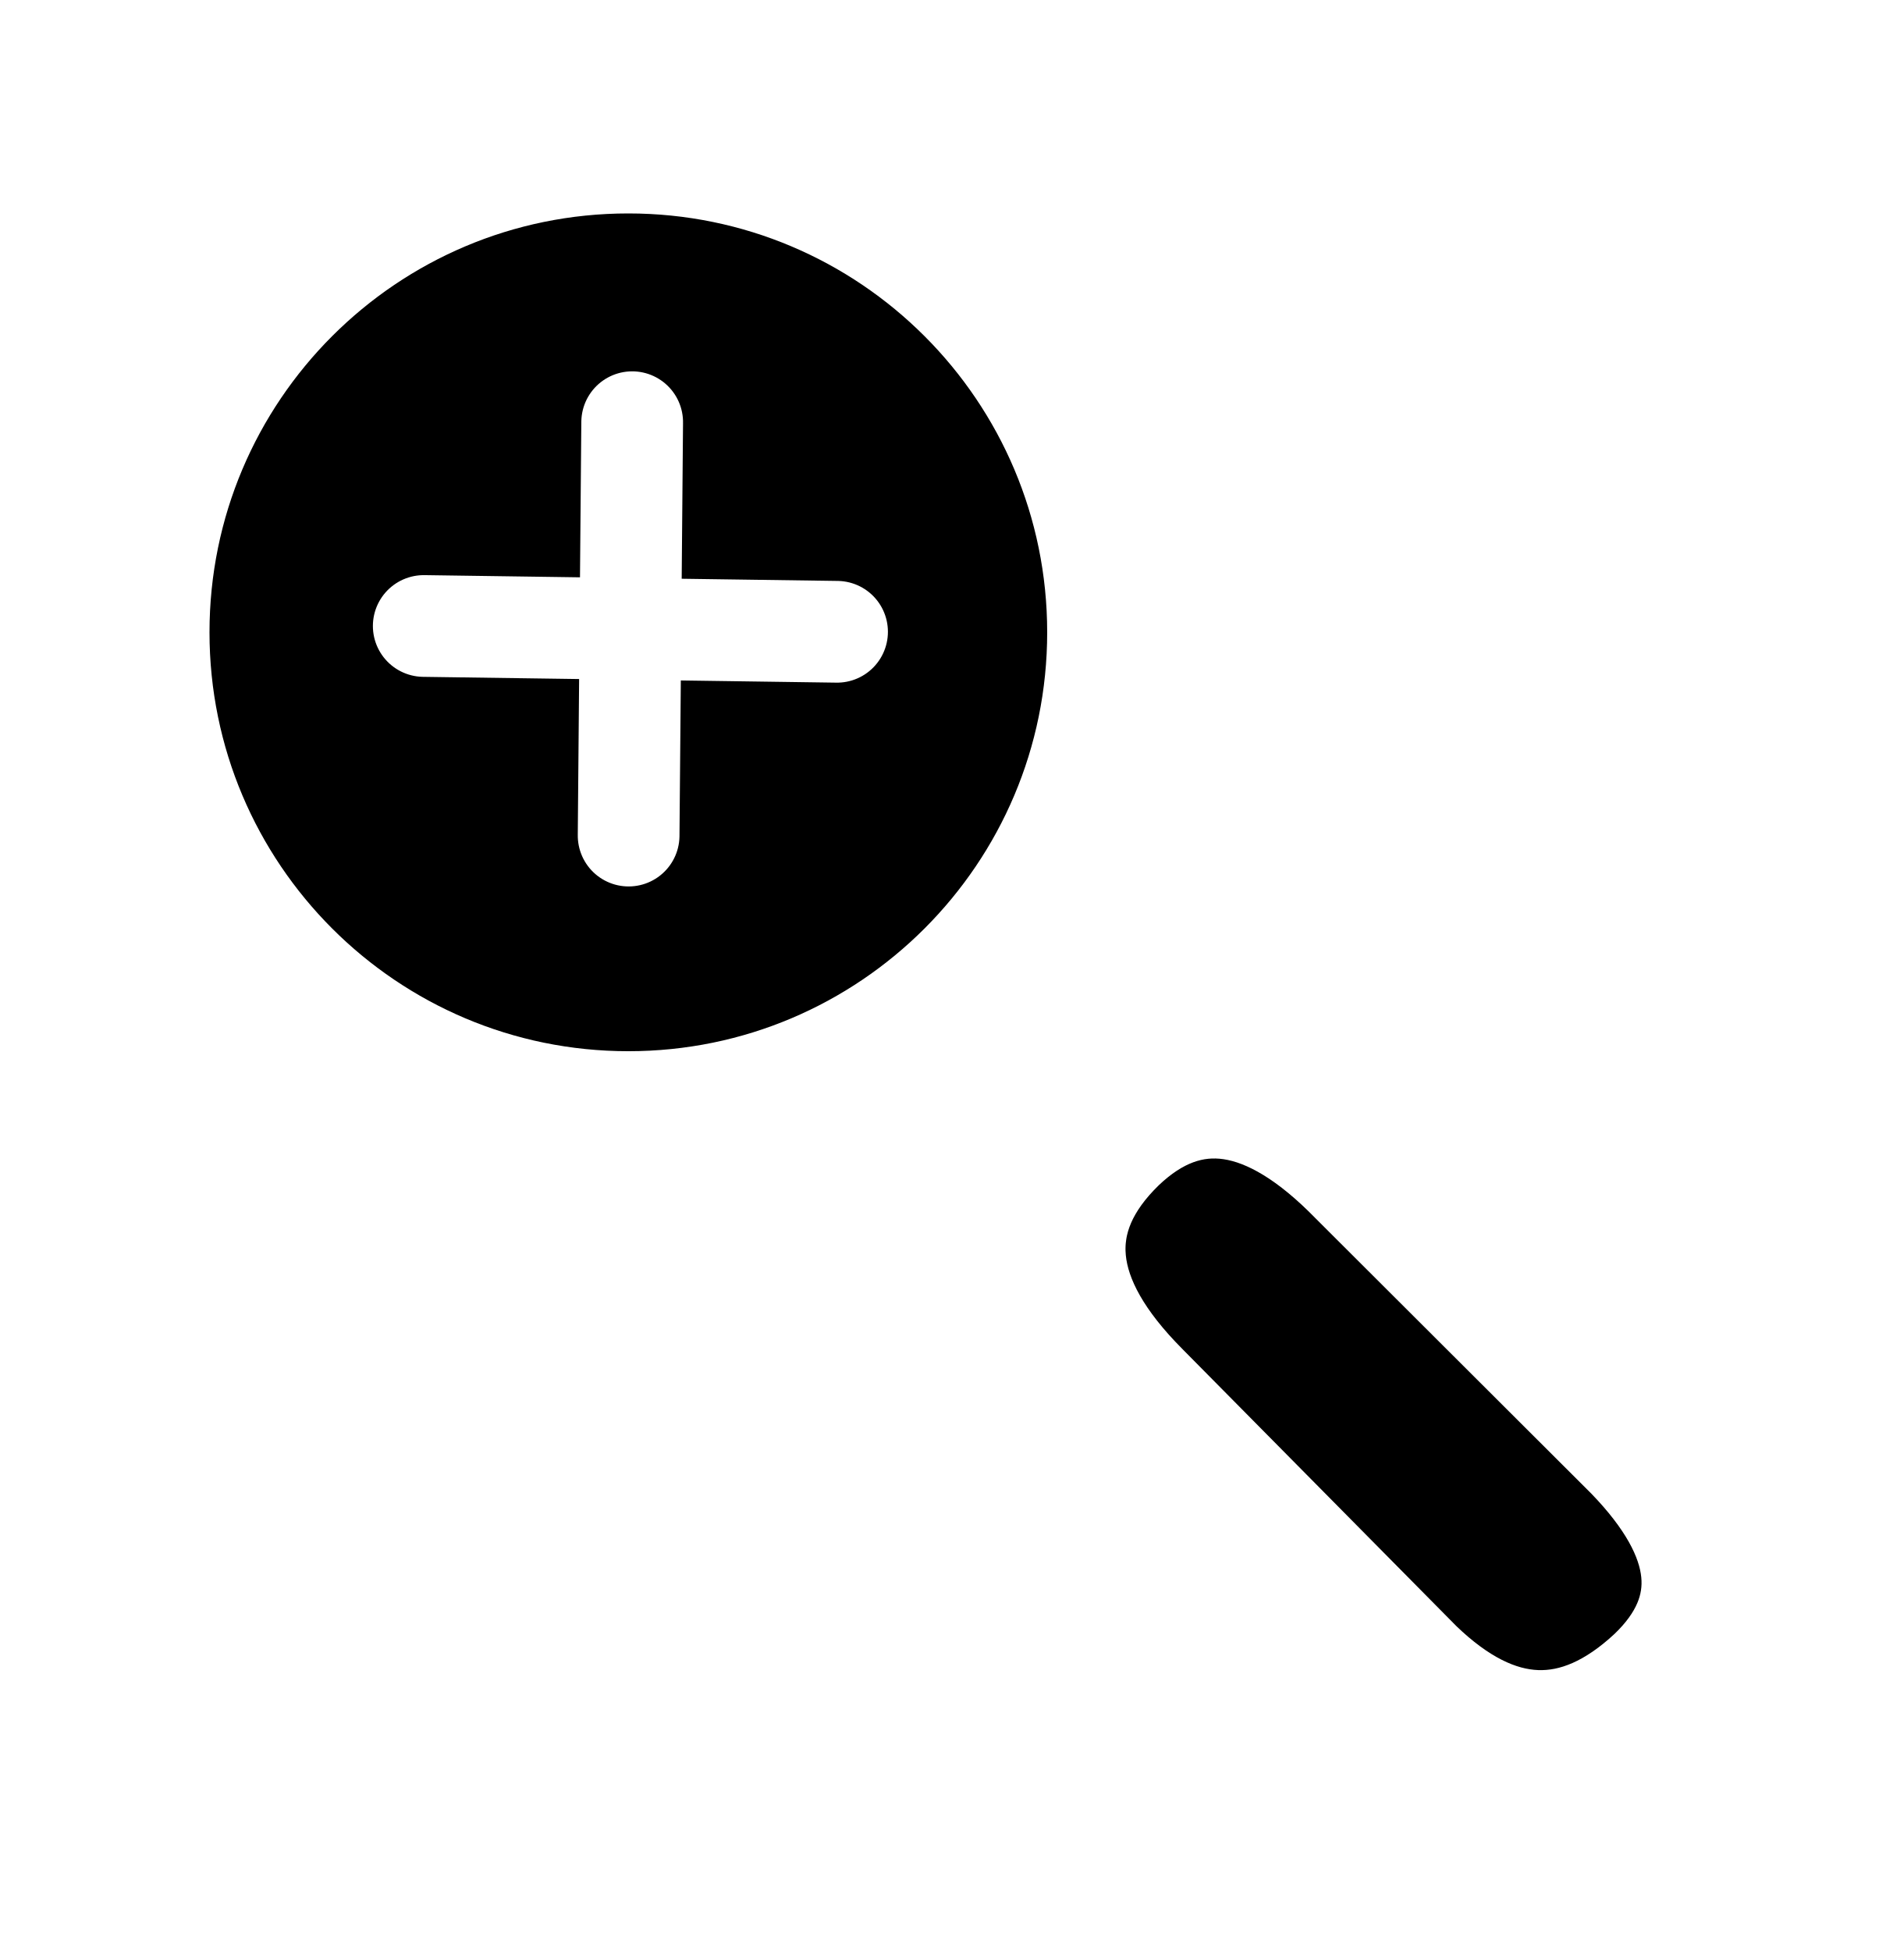
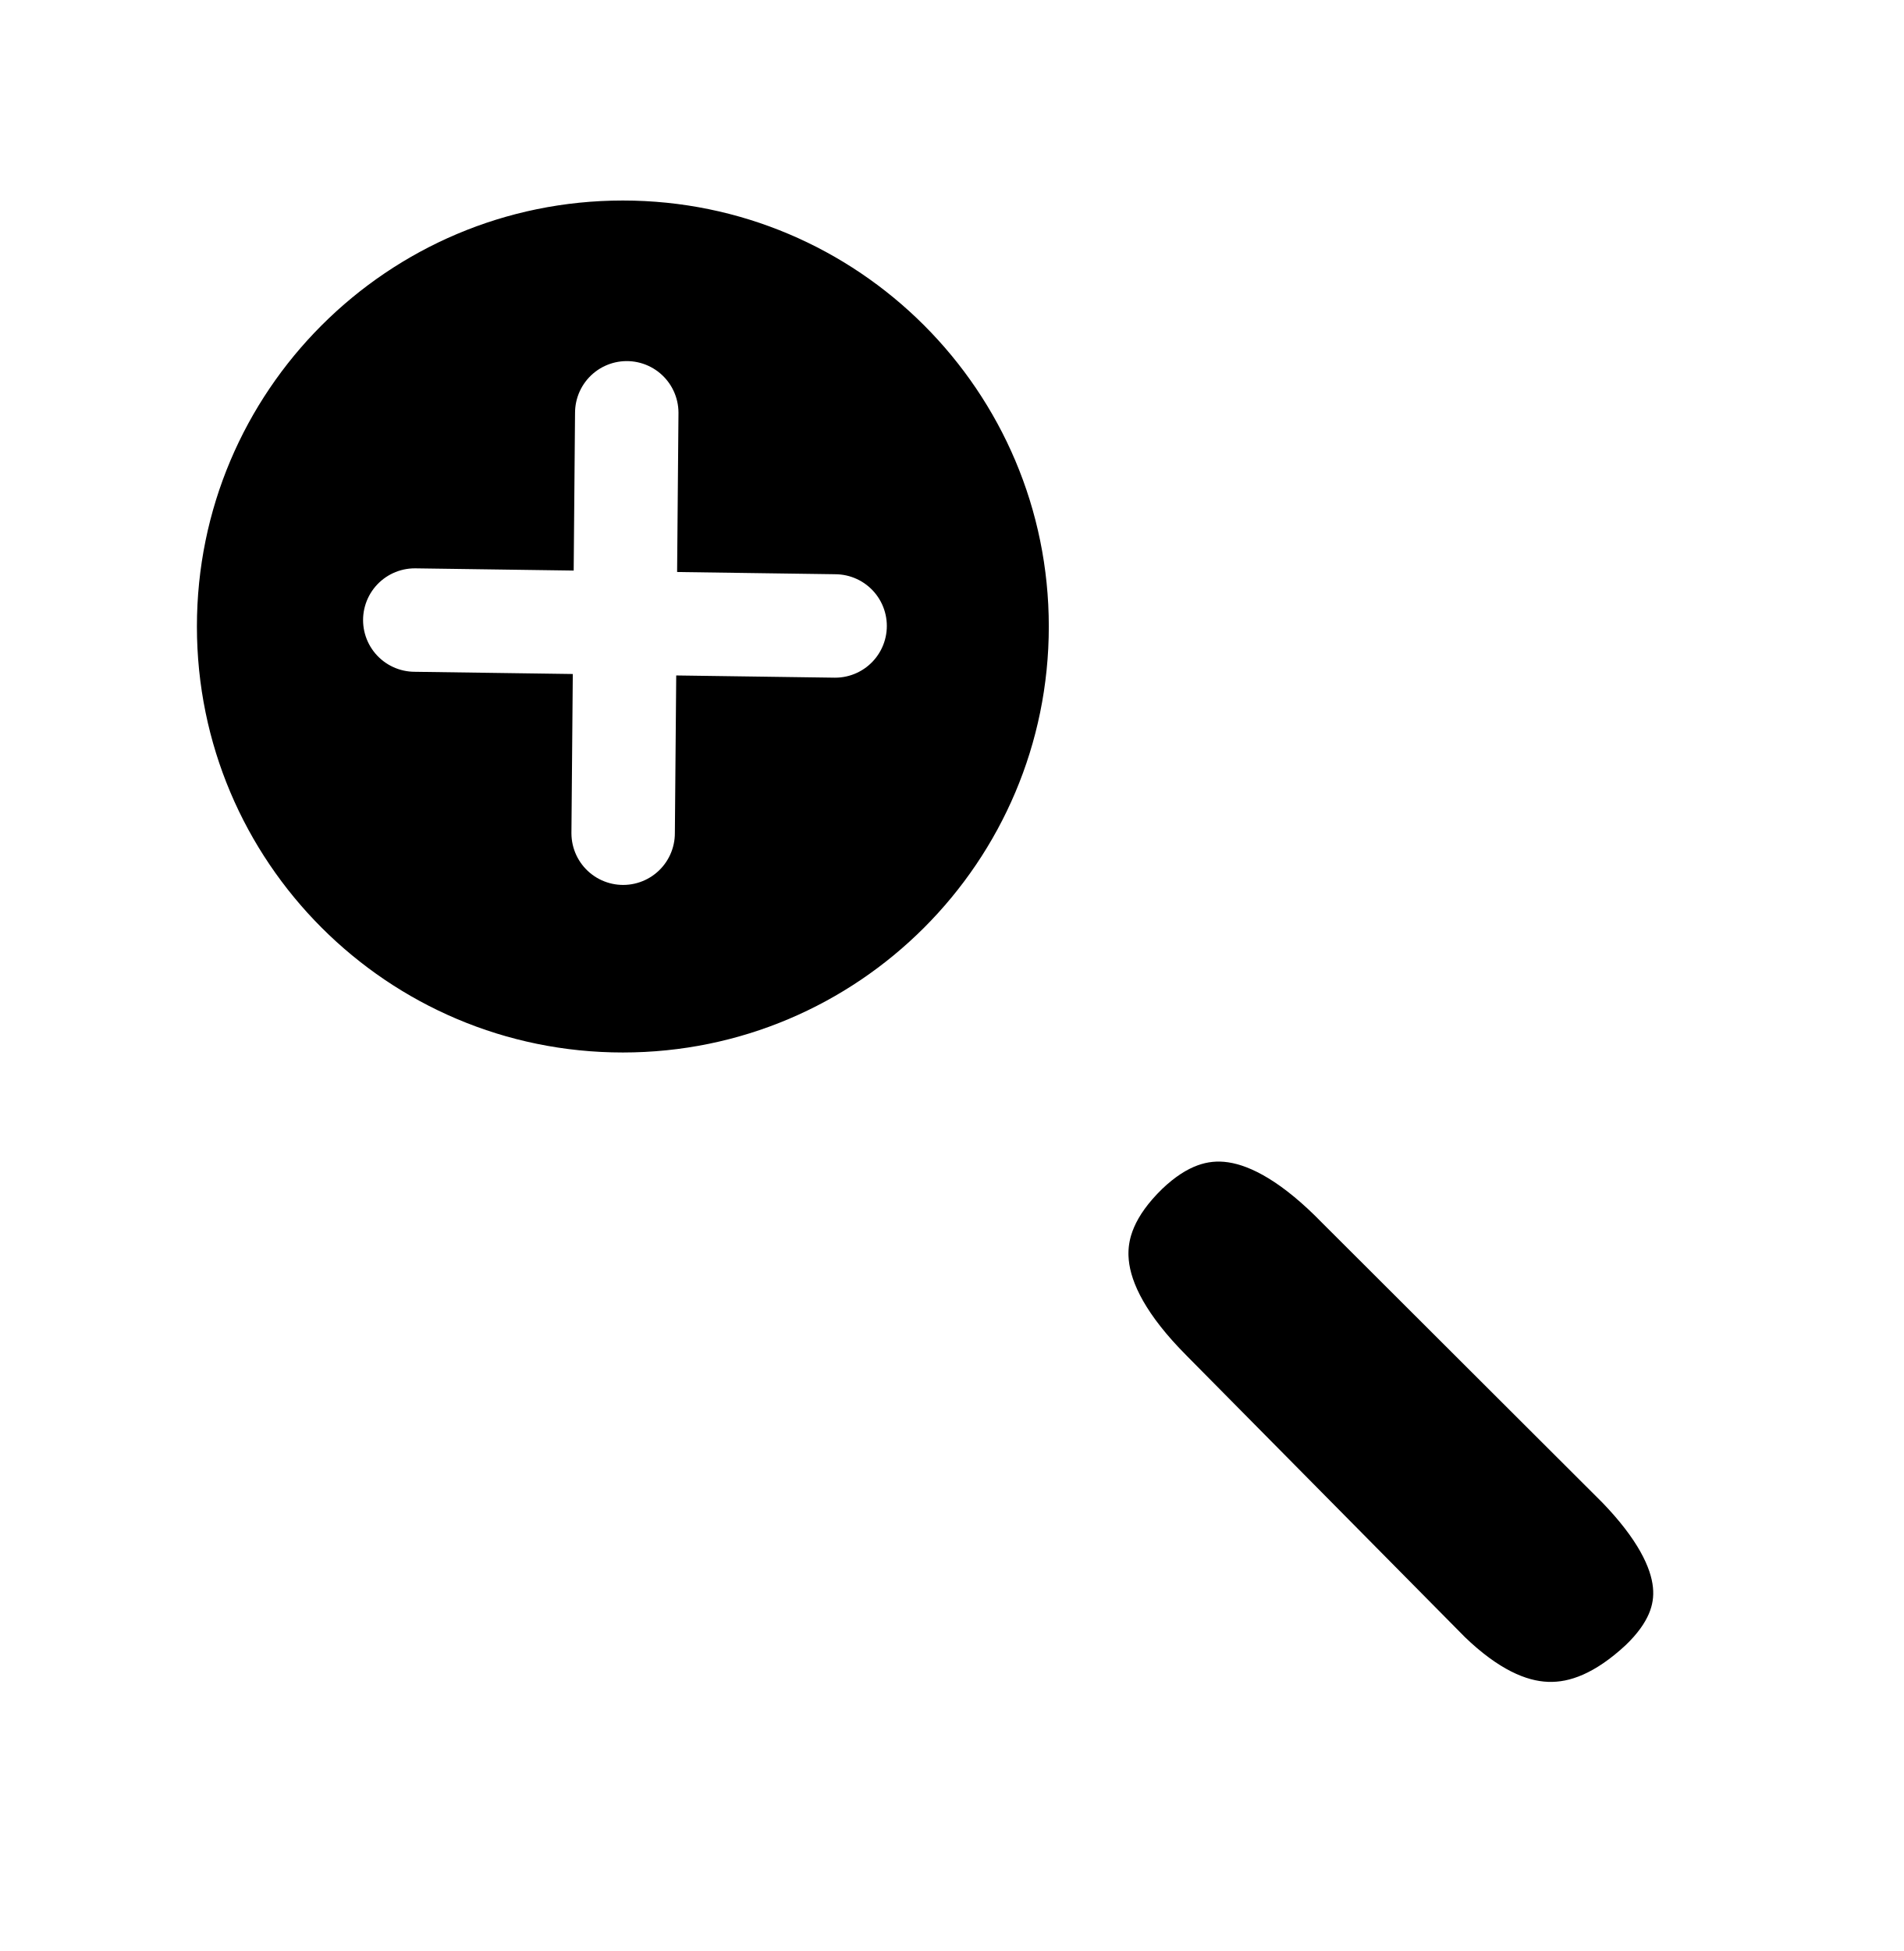
- <svg xmlns="http://www.w3.org/2000/svg" width="100%" height="100%" version="1.1" style="stroke-linecap: round; stroke-linejoin: round; background: rgba(34, 34, 34, 0);" viewBox="334.539 -19.948 187.176 191.805">
-   <g id="SvgjsG4189">
-     <line id="SvgjsLine8596" x1="-17.053" y1="-17.906" x2="14.523" y2="15.249" style="stroke: rgb(255, 255, 255); stroke-opacity: 1; stroke-width: 10; fill: rgb(0, 0, 0); fill-opacity: 0;" transform="matrix(0.9994482,-0.03321534,0.03321534,0.9994482,444.7679,94.37951)" />
-     <path id="SvgjsPath2872" d="M759.705 98.862Q759.326 80.67 774.116 80.539Q787.869 80.539 788.045 98.499L788.961 136.802Q789.061 153.385 776.049 153.385Q761.021 153.197 760.371 137.258L759.705 98.955 " style="stroke: rgb(255, 255, 255); stroke-opacity: 1; stroke-width: 10; fill: rgb(0, 0, 0); fill-opacity: 1;" transform="matrix(0.7231769,-0.690663,0.690663,0.7231769,-170.4509,569.3873)" />
-     <circle id="SvgjsCircle8385" r="46.181" cx="0" cy="0" style="stroke: rgb(255, 255, 255); stroke-opacity: 1; stroke-width: 10; fill: rgb(0, 0, 0); fill-opacity: 1;" transform="matrix(1,0,0,1,396.3177,42.2165)" />
+ <svg xmlns="http://www.w3.org/2000/svg" width="100%" height="100%" version="1.1" style="stroke-linecap: round; stroke-linejoin: round; stroke-miterlimit: 20; " viewBox="336.099 -18.349 184.056 188.608">
+   <g id="G-31-76633c">
+     <line id="L-1a-bbb85d" x1="-17.053" y1="-17.906" x2="14.523" y2="15.249" style="stroke: rgb(255, 255, 255); stroke-opacity: 1; stroke-width: 10; fill: rgb(0, 0, 0); fill-opacity: 0;" transform="matrix(0.9994482,-0.03321534,0.03321534,0.9994482,444.7679,94.37951)" />
+     <path id="P-4b-3931b9" d="M759.705 98.862Q759.326 80.67 774.116 80.539Q787.869 80.539 788.045 98.499L788.961 136.802Q789.061 153.385 776.049 153.385Q761.021 153.197 760.371 137.258L759.705 98.955 " style="stroke: rgb(255, 255, 255); stroke-opacity: 1; stroke-width: 10; fill: rgb(0, 0, 0); fill-opacity: 1;" transform="matrix(0.7231769,-0.690663,0.690663,0.7231769,-170.4509,569.3873)" />
+     <circle id="C-01-0d6001" r="46.181" cx="0" cy="0" style="stroke: rgb(255, 255, 255); stroke-opacity: 1; stroke-width: 10; fill: rgb(0, 0, 0); fill-opacity: 1;" transform="matrix(1,0,0,1,396.3177,42.2165)" />
  </g>
-   <g id="SvgjsG5922">
-     <line id="SvgjsLine5645" x1="376.391" y1="42.923" x2="417.029" y2="43.493" transform="matrix(1,0,0,1,-0.1898804,-1.329268)" style="stroke: rgb(255, 255, 255); stroke-opacity: 1; stroke-width: 10; fill: none; fill-opacity: 0;" />
-     <line id="SvgjsLine5645" x1="376.391" y1="42.923" x2="417.029" y2="43.493" transform="matrix(0.005434544,0.9999852,-0.9999852,0.005434544,437.5717,-355.0599)" style="stroke: rgb(255, 255, 255); stroke-opacity: 1; stroke-width: 10; fill: none; fill-opacity: 0;" />
+   <g id="G-f3-d17804">
+     <line id="L-87-604647" x1="376.391" y1="42.923" x2="417.029" y2="43.493" transform="matrix(1,0,0,1,-0.1898804,-1.329268)" style="stroke: rgb(255, 255, 255); stroke-opacity: 1; stroke-width: 10; fill: none; fill-opacity: 0;" />
+     <line id="L-f7-d4be11" x1="376.391" y1="42.923" x2="417.029" y2="43.493" transform="matrix(0.005434544,0.9999852,-0.9999852,0.005434544,437.5717,-355.0599)" style="stroke: rgb(255, 255, 255); stroke-opacity: 1; stroke-width: 10; fill: none; fill-opacity: 0;" />
  </g>
+   <defs id="SvgjsDefs2523" />
+   <circle id="C-a0-8c19ff" r="4.423" cx="0" cy="0" style="stroke: rgb(255, 255, 255); stroke-opacity: 0; stroke-width: 1; fill: rgb(255, 0, 0); fill-opacity: 0;" transform="matrix(1,0,0,1,396.6841,41.86621)" />
</svg>
